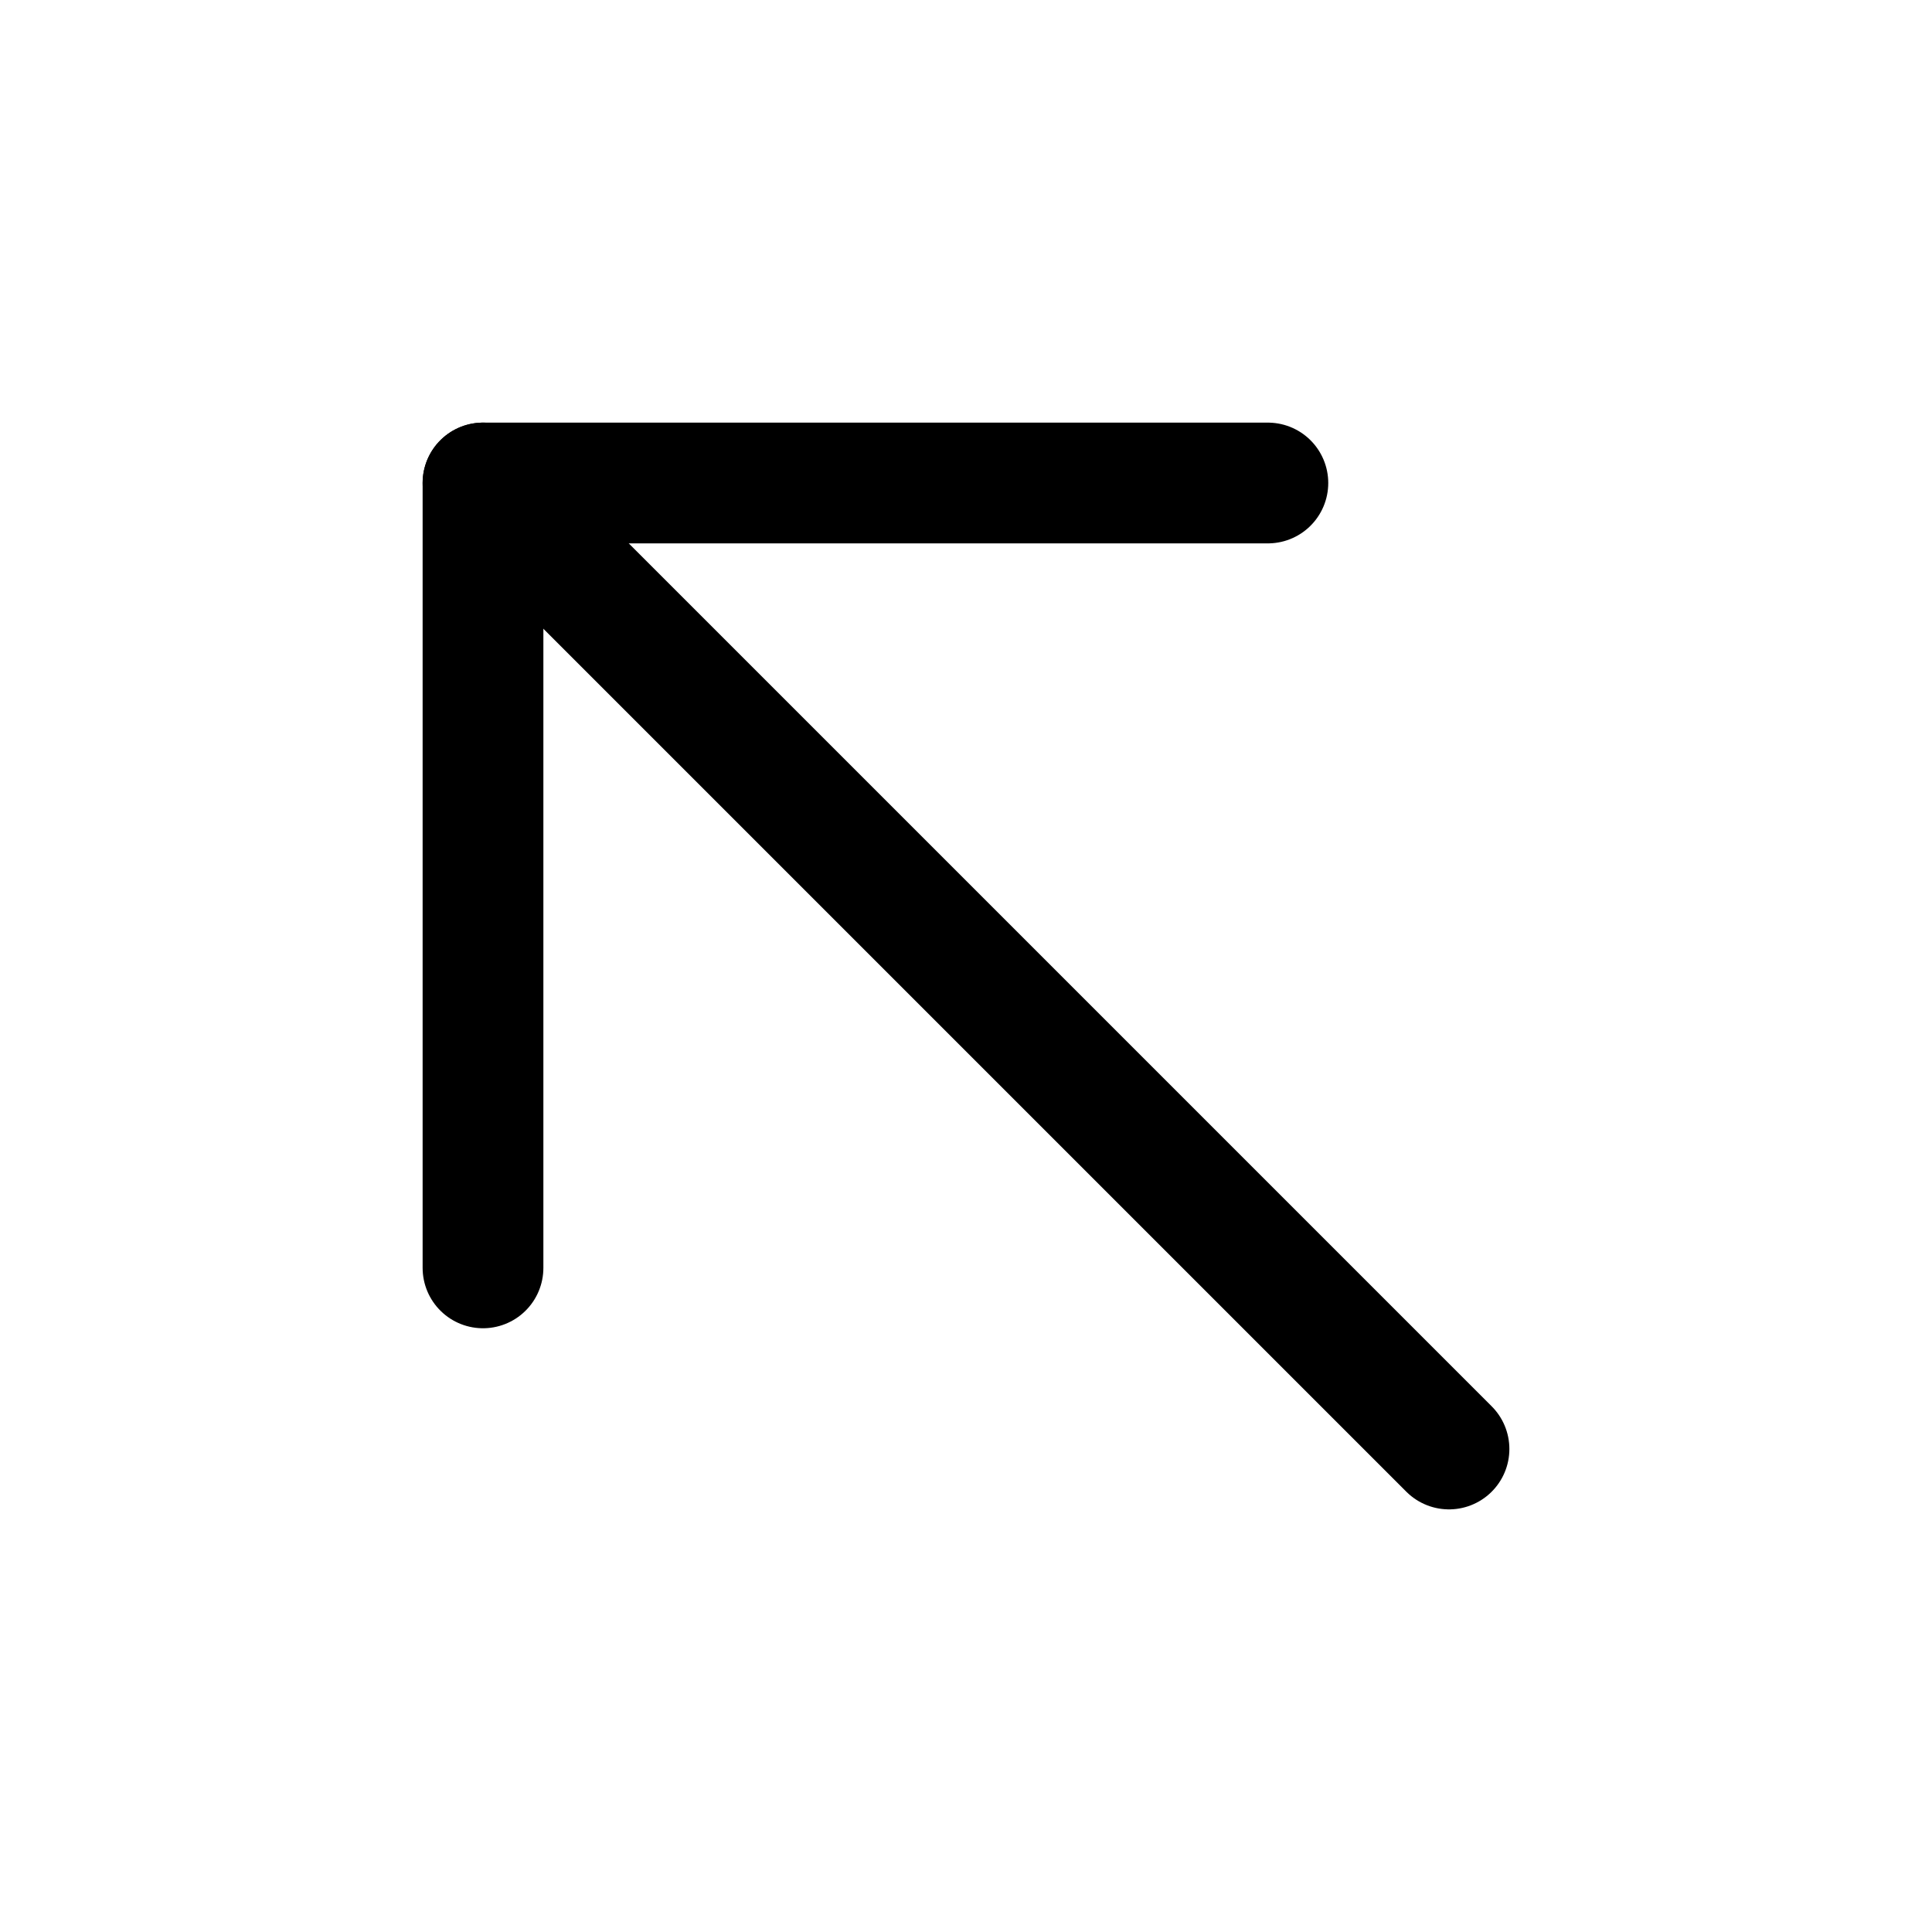
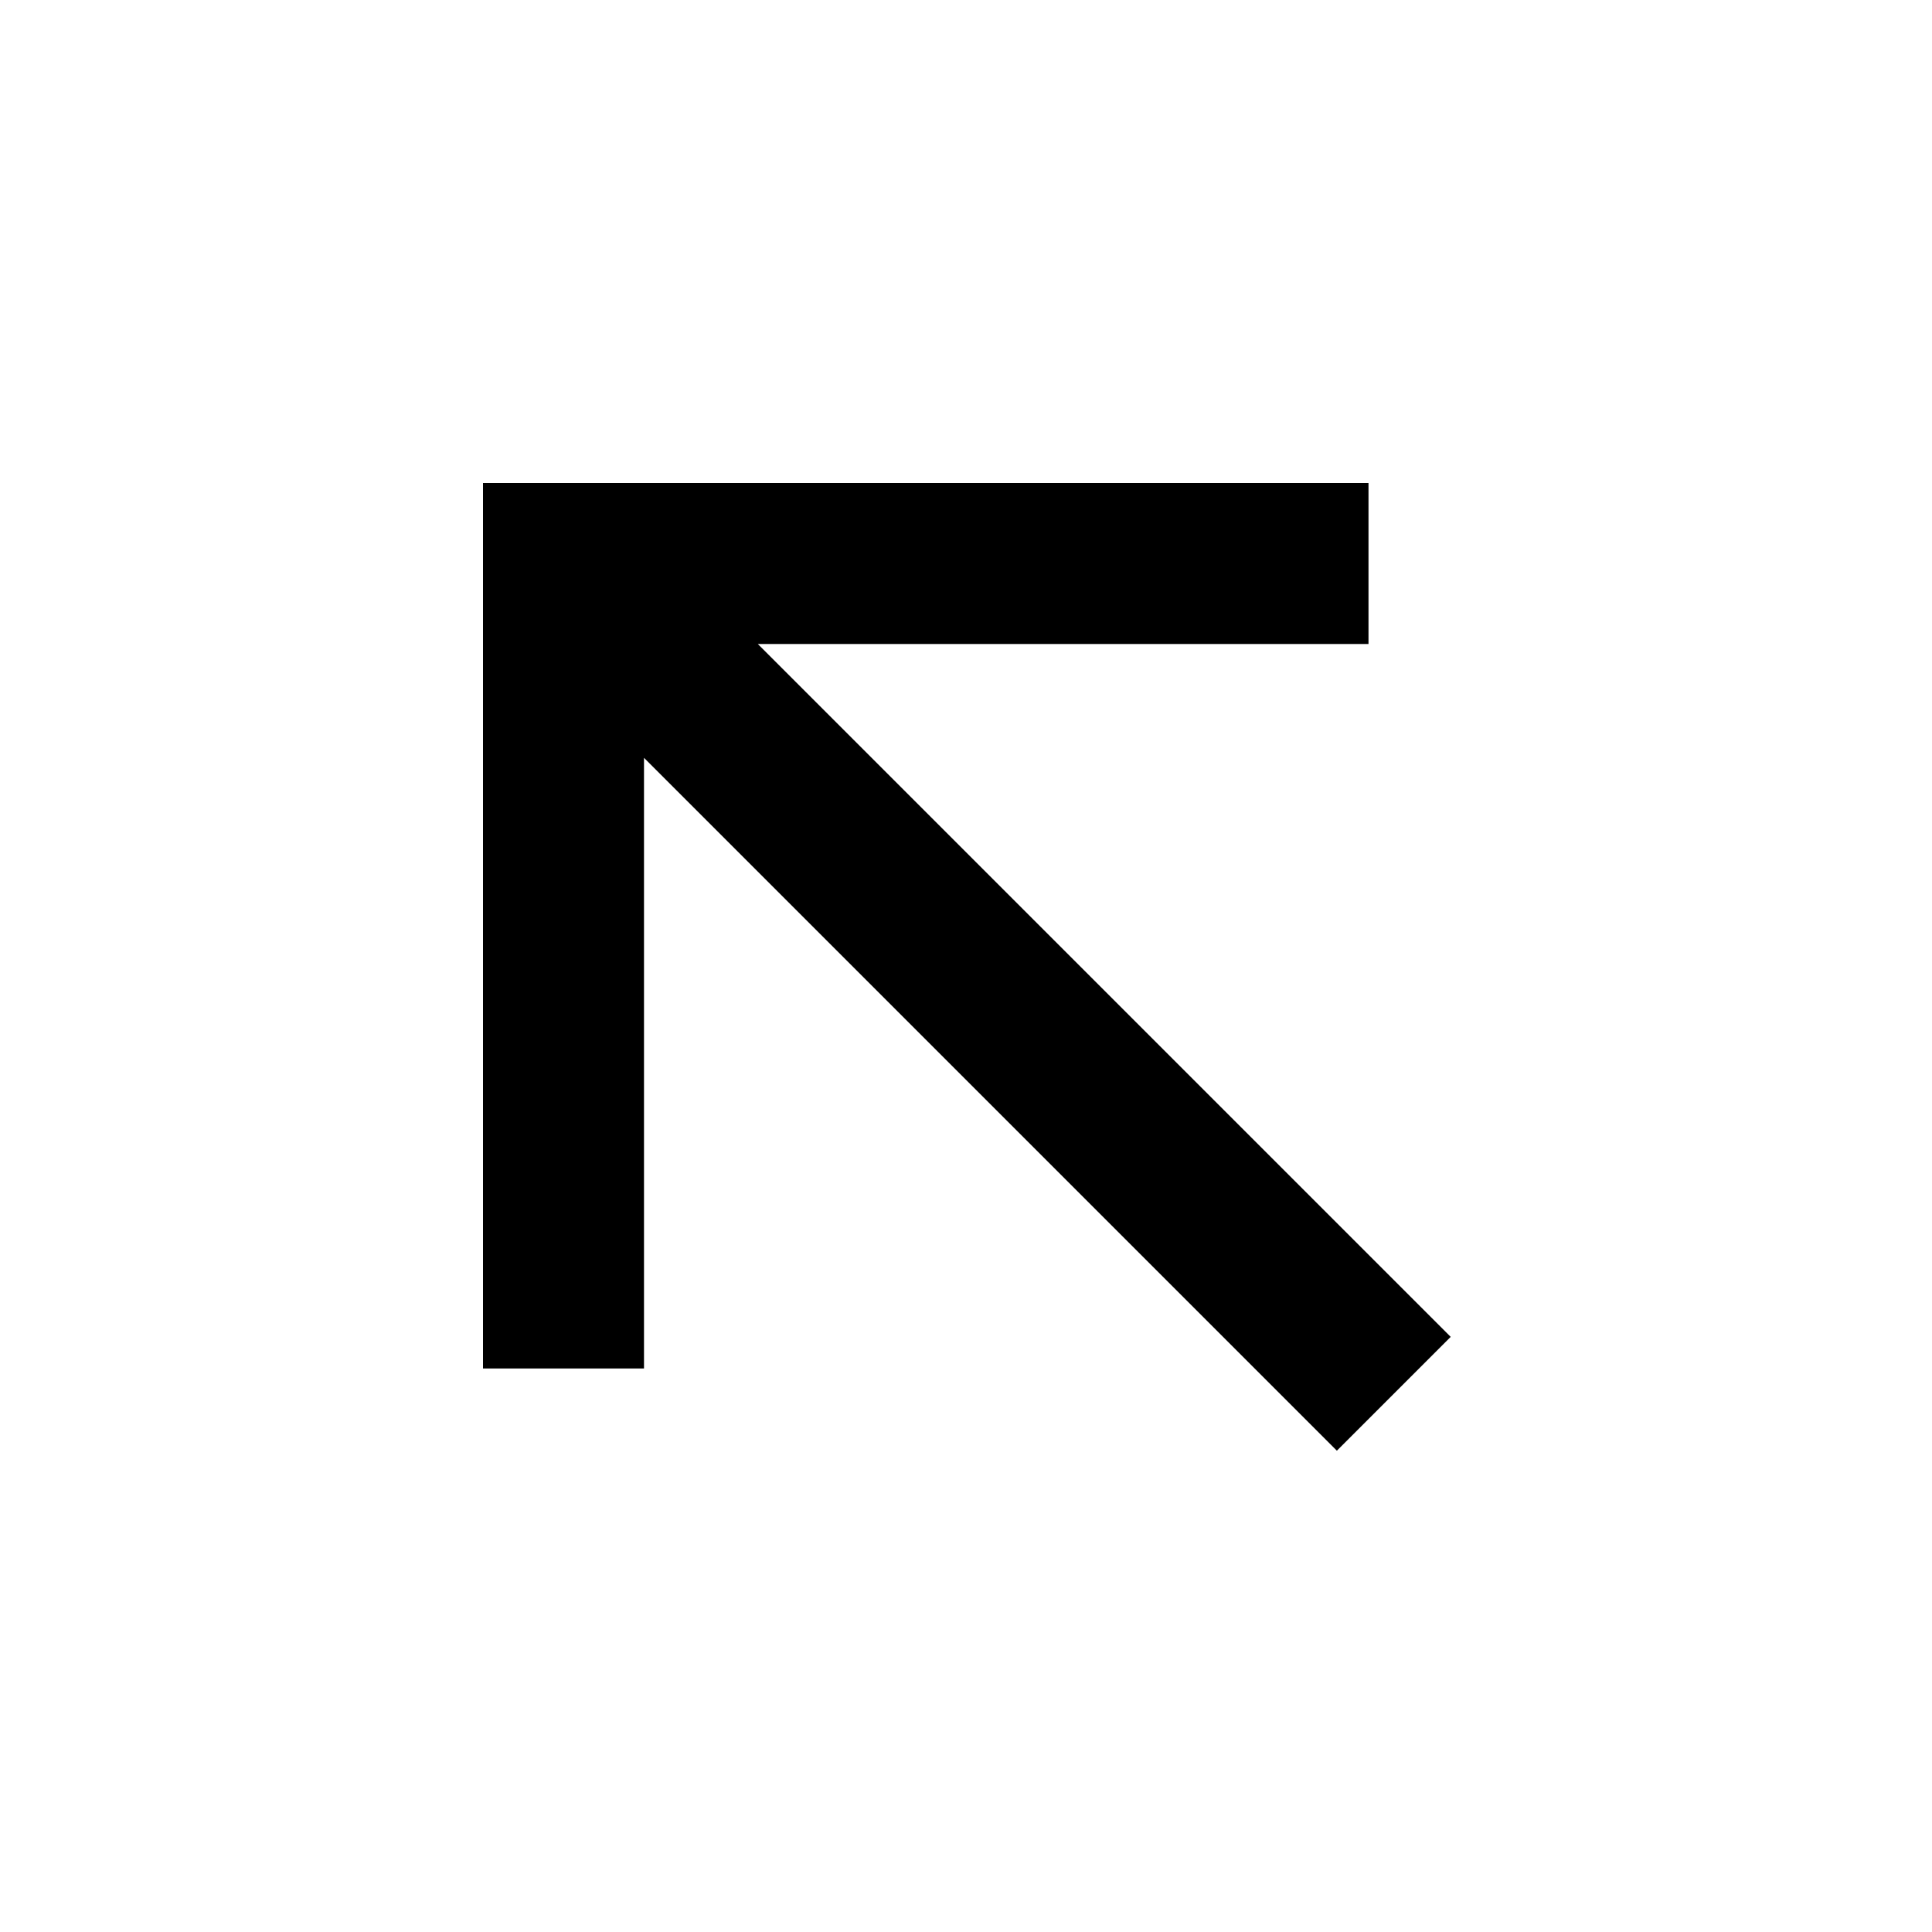
- <svg xmlns="http://www.w3.org/2000/svg" viewBox="0 0 256 256">
-   <rect width="256" height="256" fill="none" />
-   <line x1="192" y1="192" x2="64" y2="64" fill="none" stroke="currentColor" stroke-linecap="round" stroke-linejoin="round" stroke-width="16" />
-   <polyline points="168 64 64 64 64 168" fill="none" stroke="currentColor" stroke-linecap="round" stroke-linejoin="round" stroke-width="16" />
+ <svg xmlns="http://www.w3.org/2000/svg" viewBox="0 0 24 24" width="24" height="24">
+   <path fill="none" d="M0 0h24v24H0z" />
+   <path d="M9.414 8L18.021 16.607L16.607 18.021L8 9.414V17H6V6H17V8H9.414Z" />
</svg>
